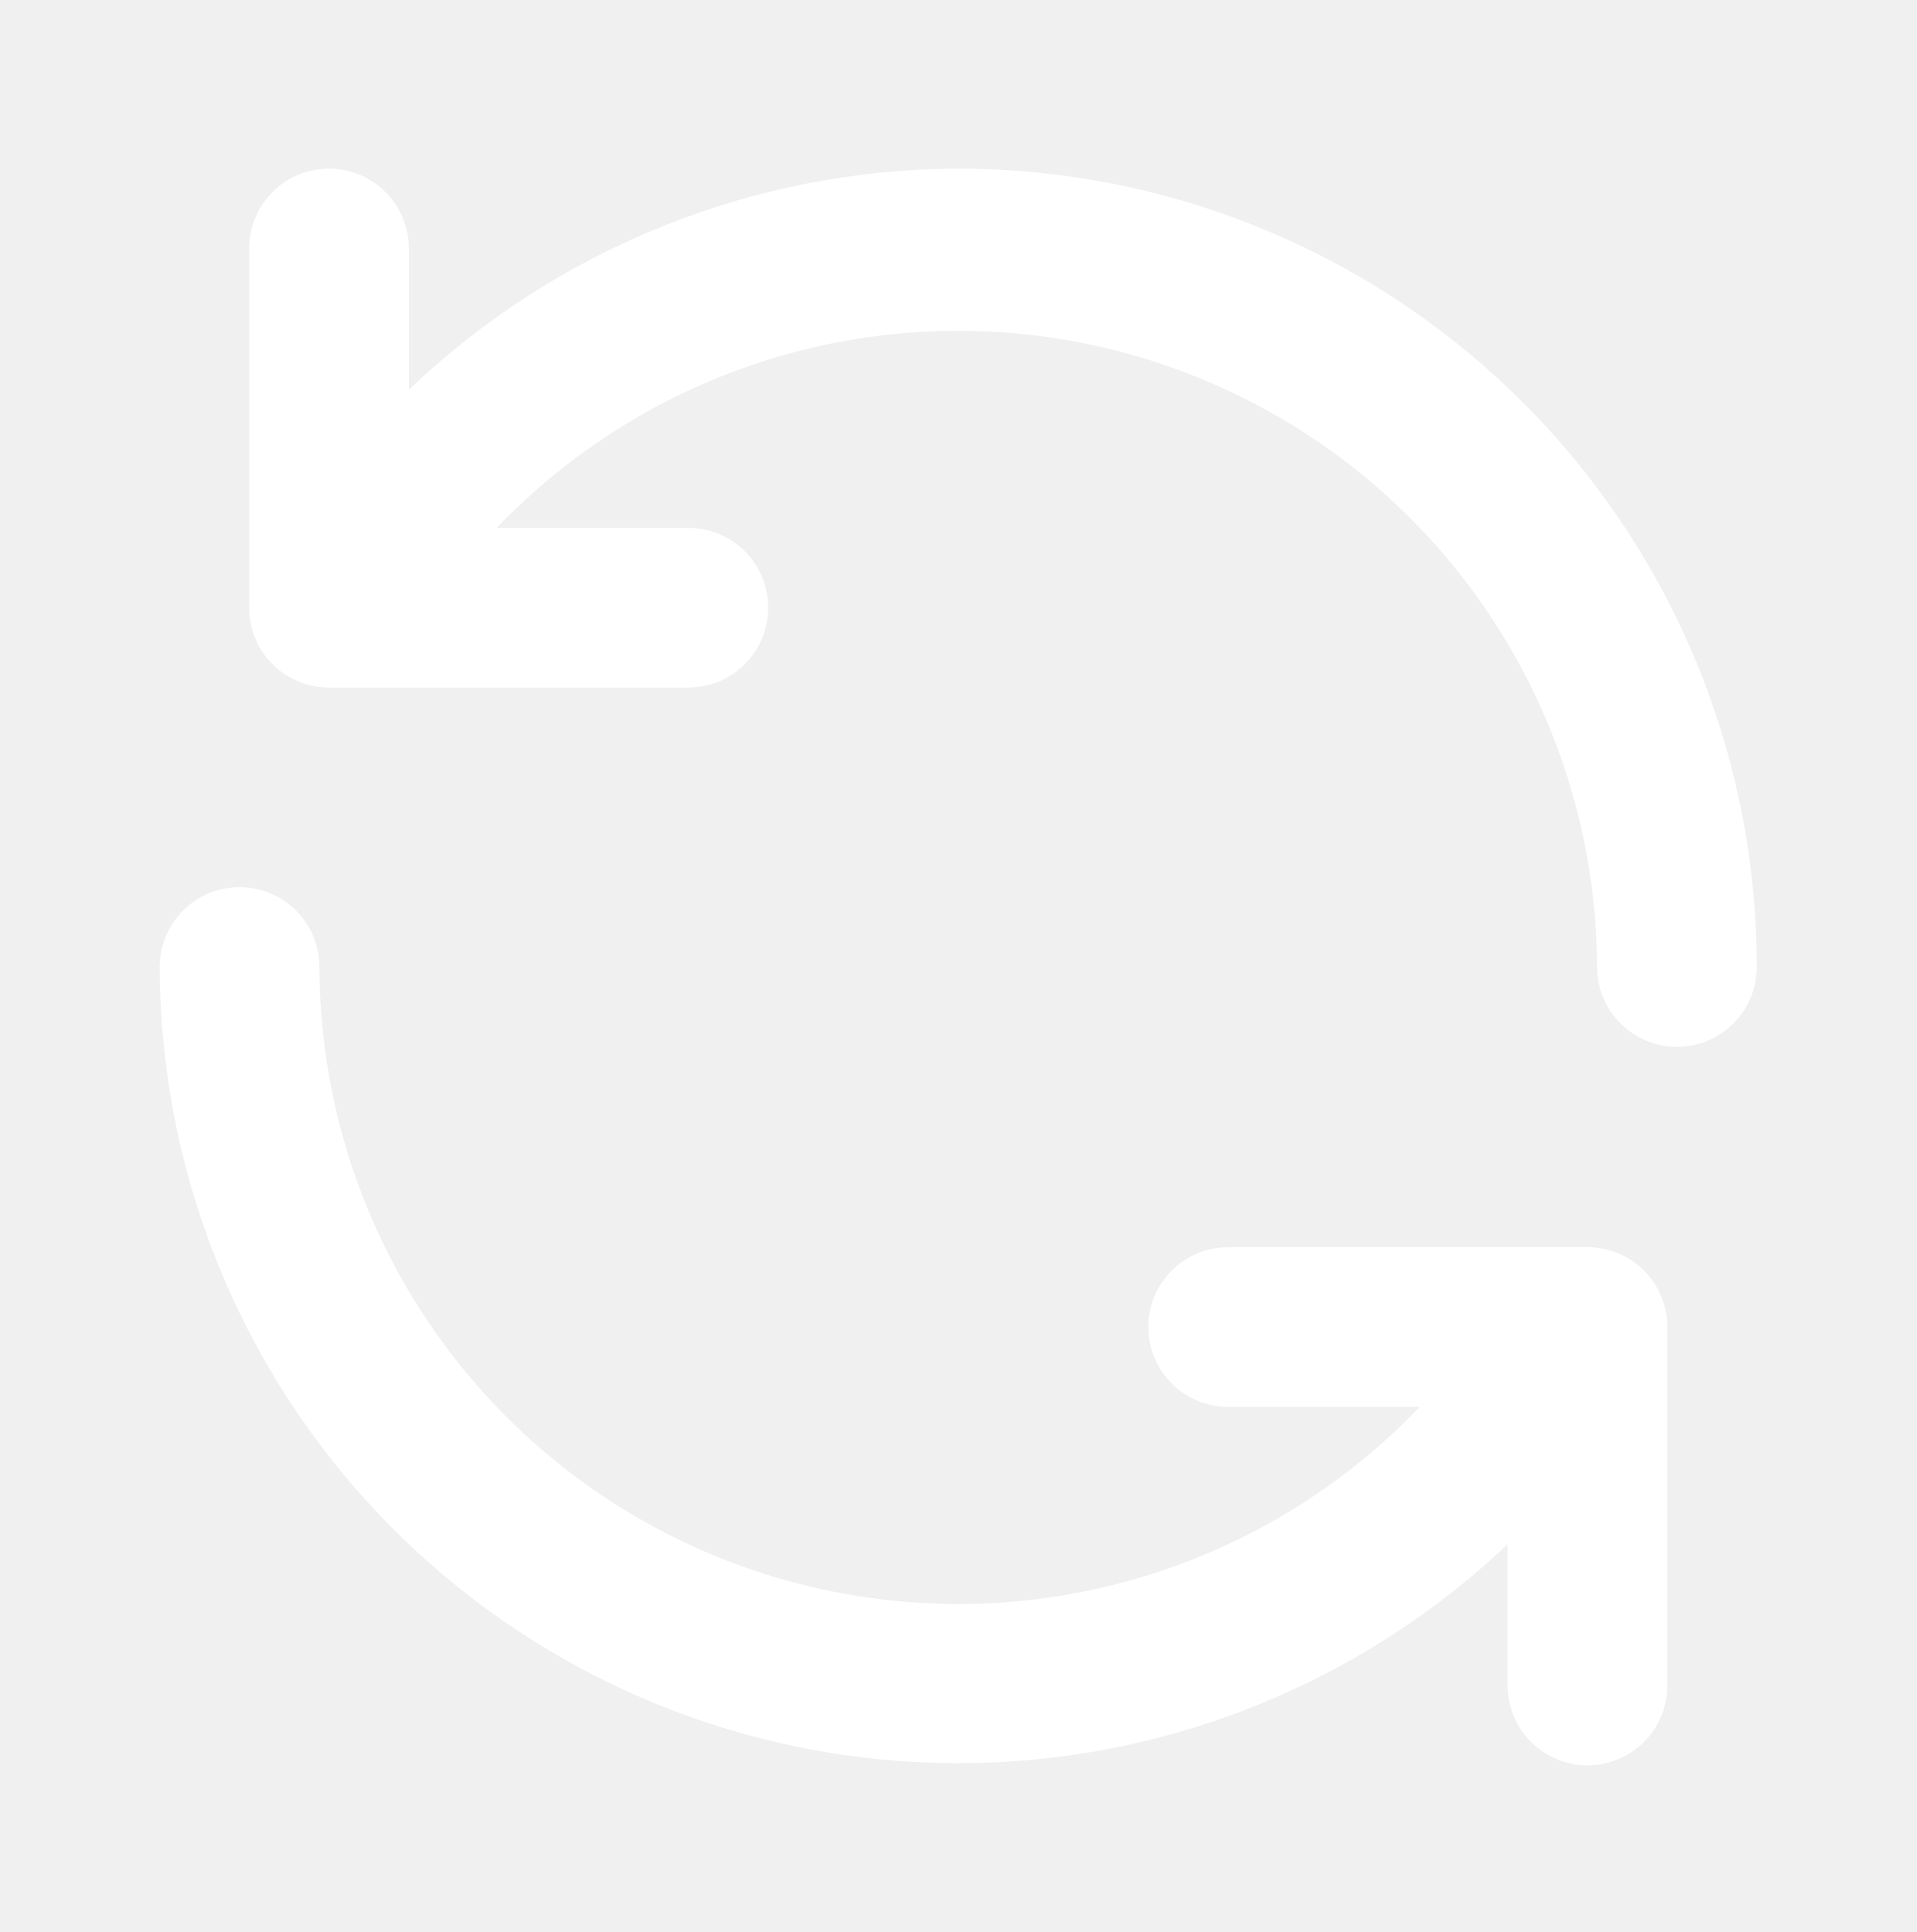
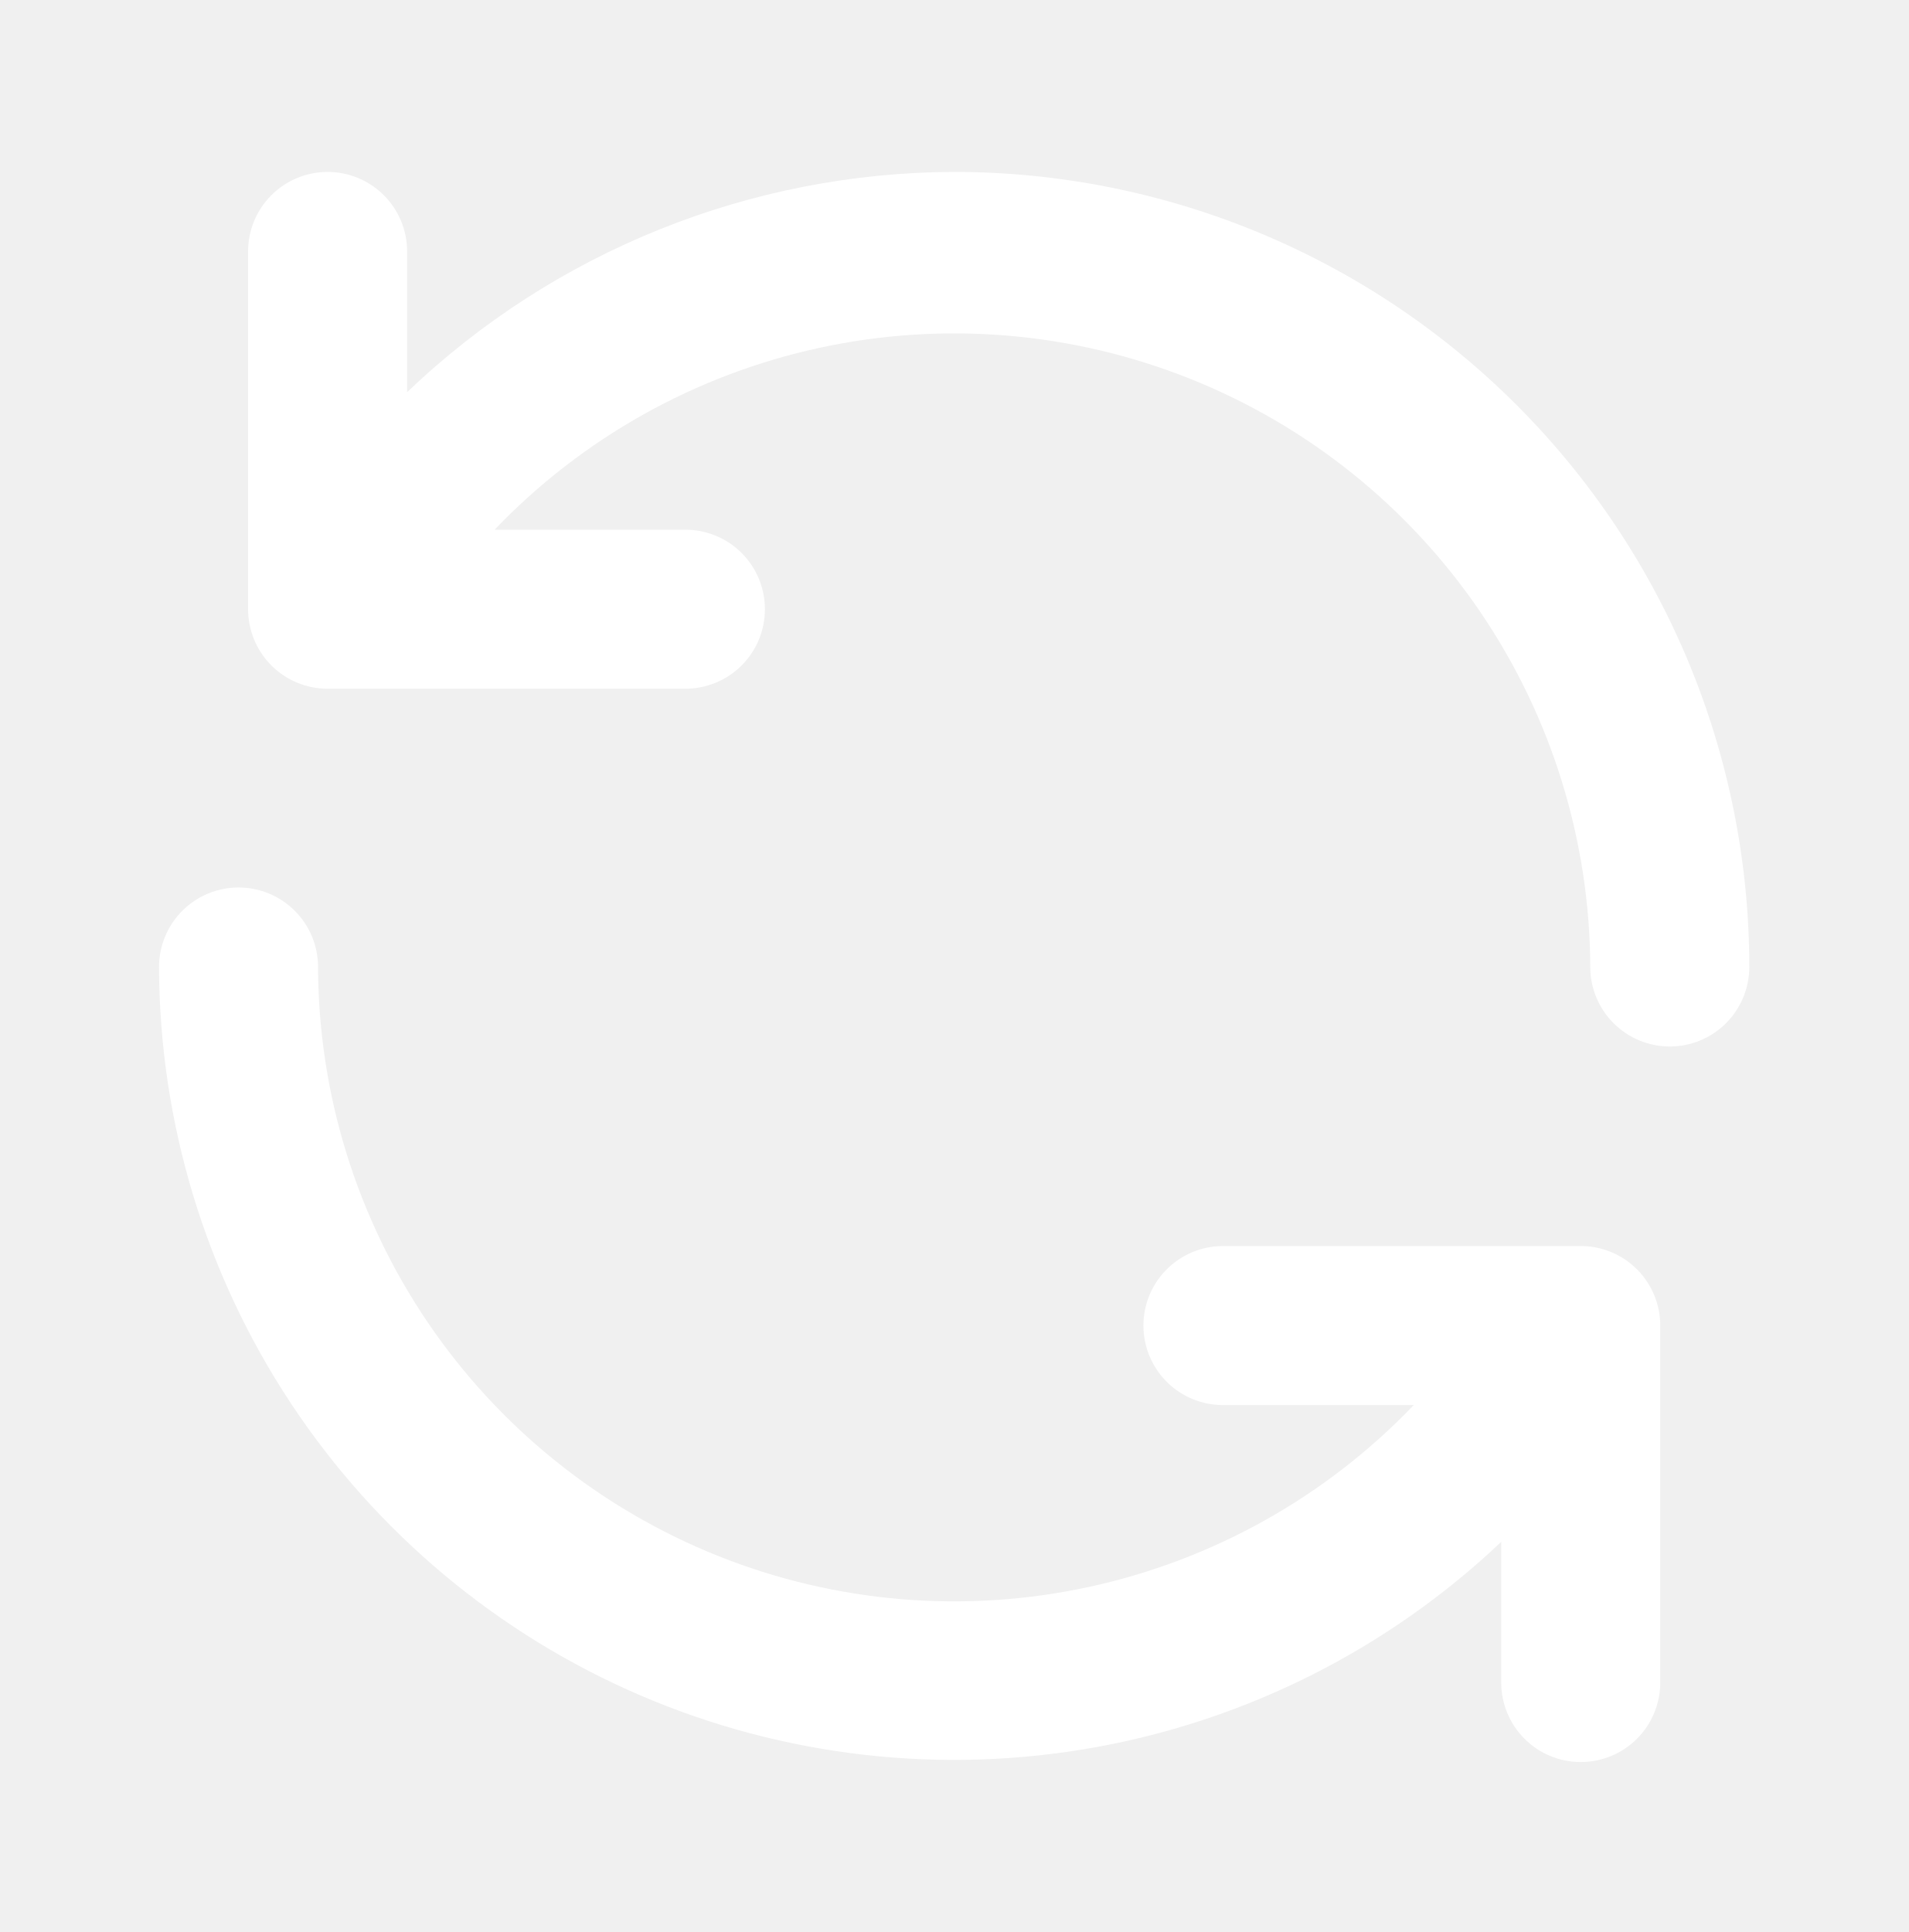
- <svg xmlns="http://www.w3.org/2000/svg" width="120" height="121" viewBox="0 0 120 121" fill="none">
+ <svg xmlns="http://www.w3.org/2000/svg" width="80" height="81" viewBox="0 0 120 121" fill="none">
  <path d="M99.55 78.112H76.9C75.574 78.112 74.302 78.639 73.365 79.577C72.427 80.515 71.9 81.786 71.9 83.112C71.9 84.439 72.427 85.71 73.365 86.648C74.302 87.586 75.574 88.112 76.9 88.112H88.9C83.385 93.876 76.272 97.859 68.476 99.549C60.68 101.24 52.556 100.561 45.149 97.599C37.742 94.637 31.389 89.528 26.908 82.928C22.427 76.329 20.021 68.54 20 60.562C20 59.236 19.473 57.965 18.535 57.027C17.598 56.089 16.326 55.562 15 55.562C13.674 55.562 12.402 56.089 11.464 57.027C10.527 57.965 10 59.236 10 60.562C10.026 70.326 12.911 79.869 18.298 88.013C23.685 96.156 31.338 102.544 40.314 106.389C49.289 110.233 59.194 111.365 68.805 109.646C78.416 107.926 87.314 103.43 94.4 96.713V105.562C94.4 106.889 94.927 108.16 95.865 109.098C96.802 110.036 98.074 110.562 99.4 110.562C100.726 110.562 101.998 110.036 102.936 109.098C103.873 108.16 104.4 106.889 104.4 105.562V83.062C104.388 81.771 103.876 80.534 102.972 79.611C102.068 78.688 100.841 78.151 99.55 78.112ZM60 10.562C47.182 10.599 34.867 15.557 25.6 24.413V15.562C25.6 14.236 25.073 12.965 24.136 12.027C23.198 11.089 21.926 10.562 20.6 10.562C19.274 10.562 18.002 11.089 17.064 12.027C16.127 12.965 15.6 14.236 15.6 15.562V38.062C15.6 39.389 16.127 40.66 17.064 41.598C18.002 42.536 19.274 43.062 20.6 43.062H43.1C44.426 43.062 45.698 42.536 46.636 41.598C47.573 40.66 48.1 39.389 48.1 38.062C48.1 36.736 47.573 35.465 46.636 34.527C45.698 33.589 44.426 33.062 43.1 33.062H31.1C36.612 27.302 43.721 23.32 51.512 21.628C59.303 19.936 67.423 20.611 74.828 23.567C82.233 26.522 88.586 31.624 93.071 38.215C97.556 44.807 99.969 52.589 100 60.562C100 61.889 100.527 63.16 101.464 64.098C102.402 65.036 103.674 65.562 105 65.562C106.326 65.562 107.598 65.036 108.536 64.098C109.473 63.16 110 61.889 110 60.562C110 53.996 108.707 47.495 106.194 41.428C103.681 35.362 99.998 29.85 95.355 25.207C90.712 20.564 85.201 16.881 79.134 14.368C73.068 11.856 66.566 10.562 60 10.562V10.562Z" fill="white" />
</svg>
